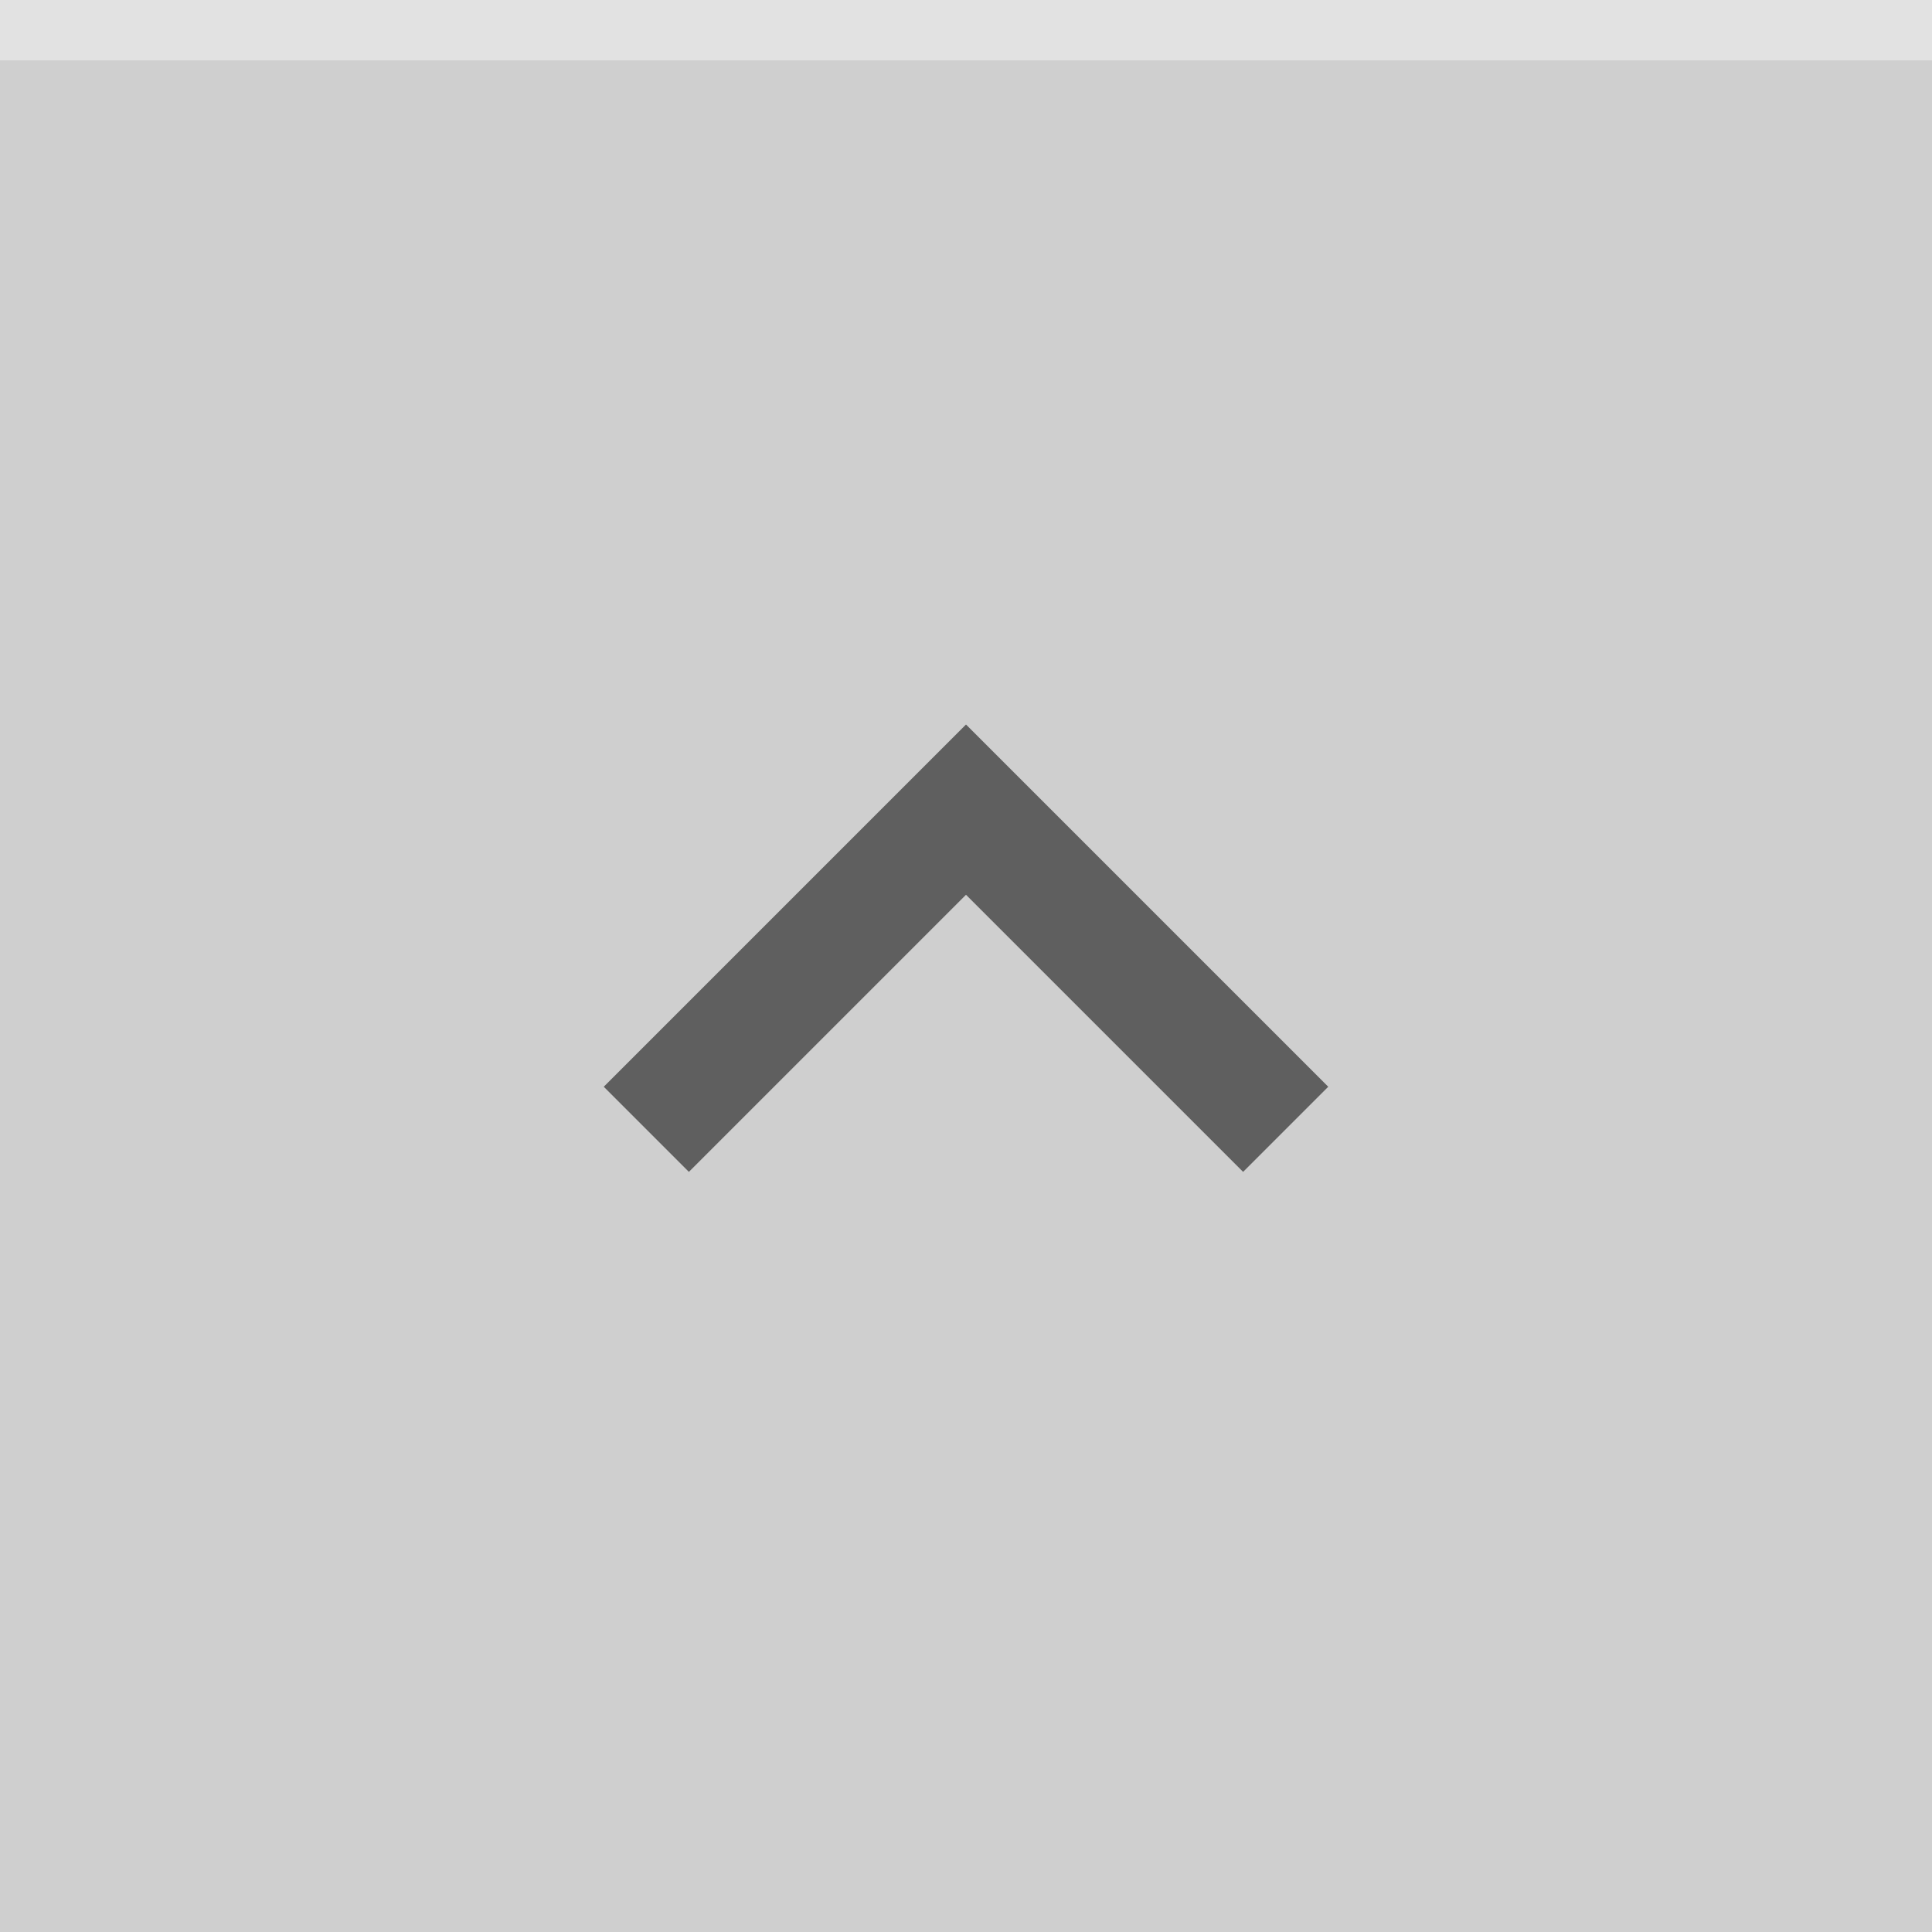
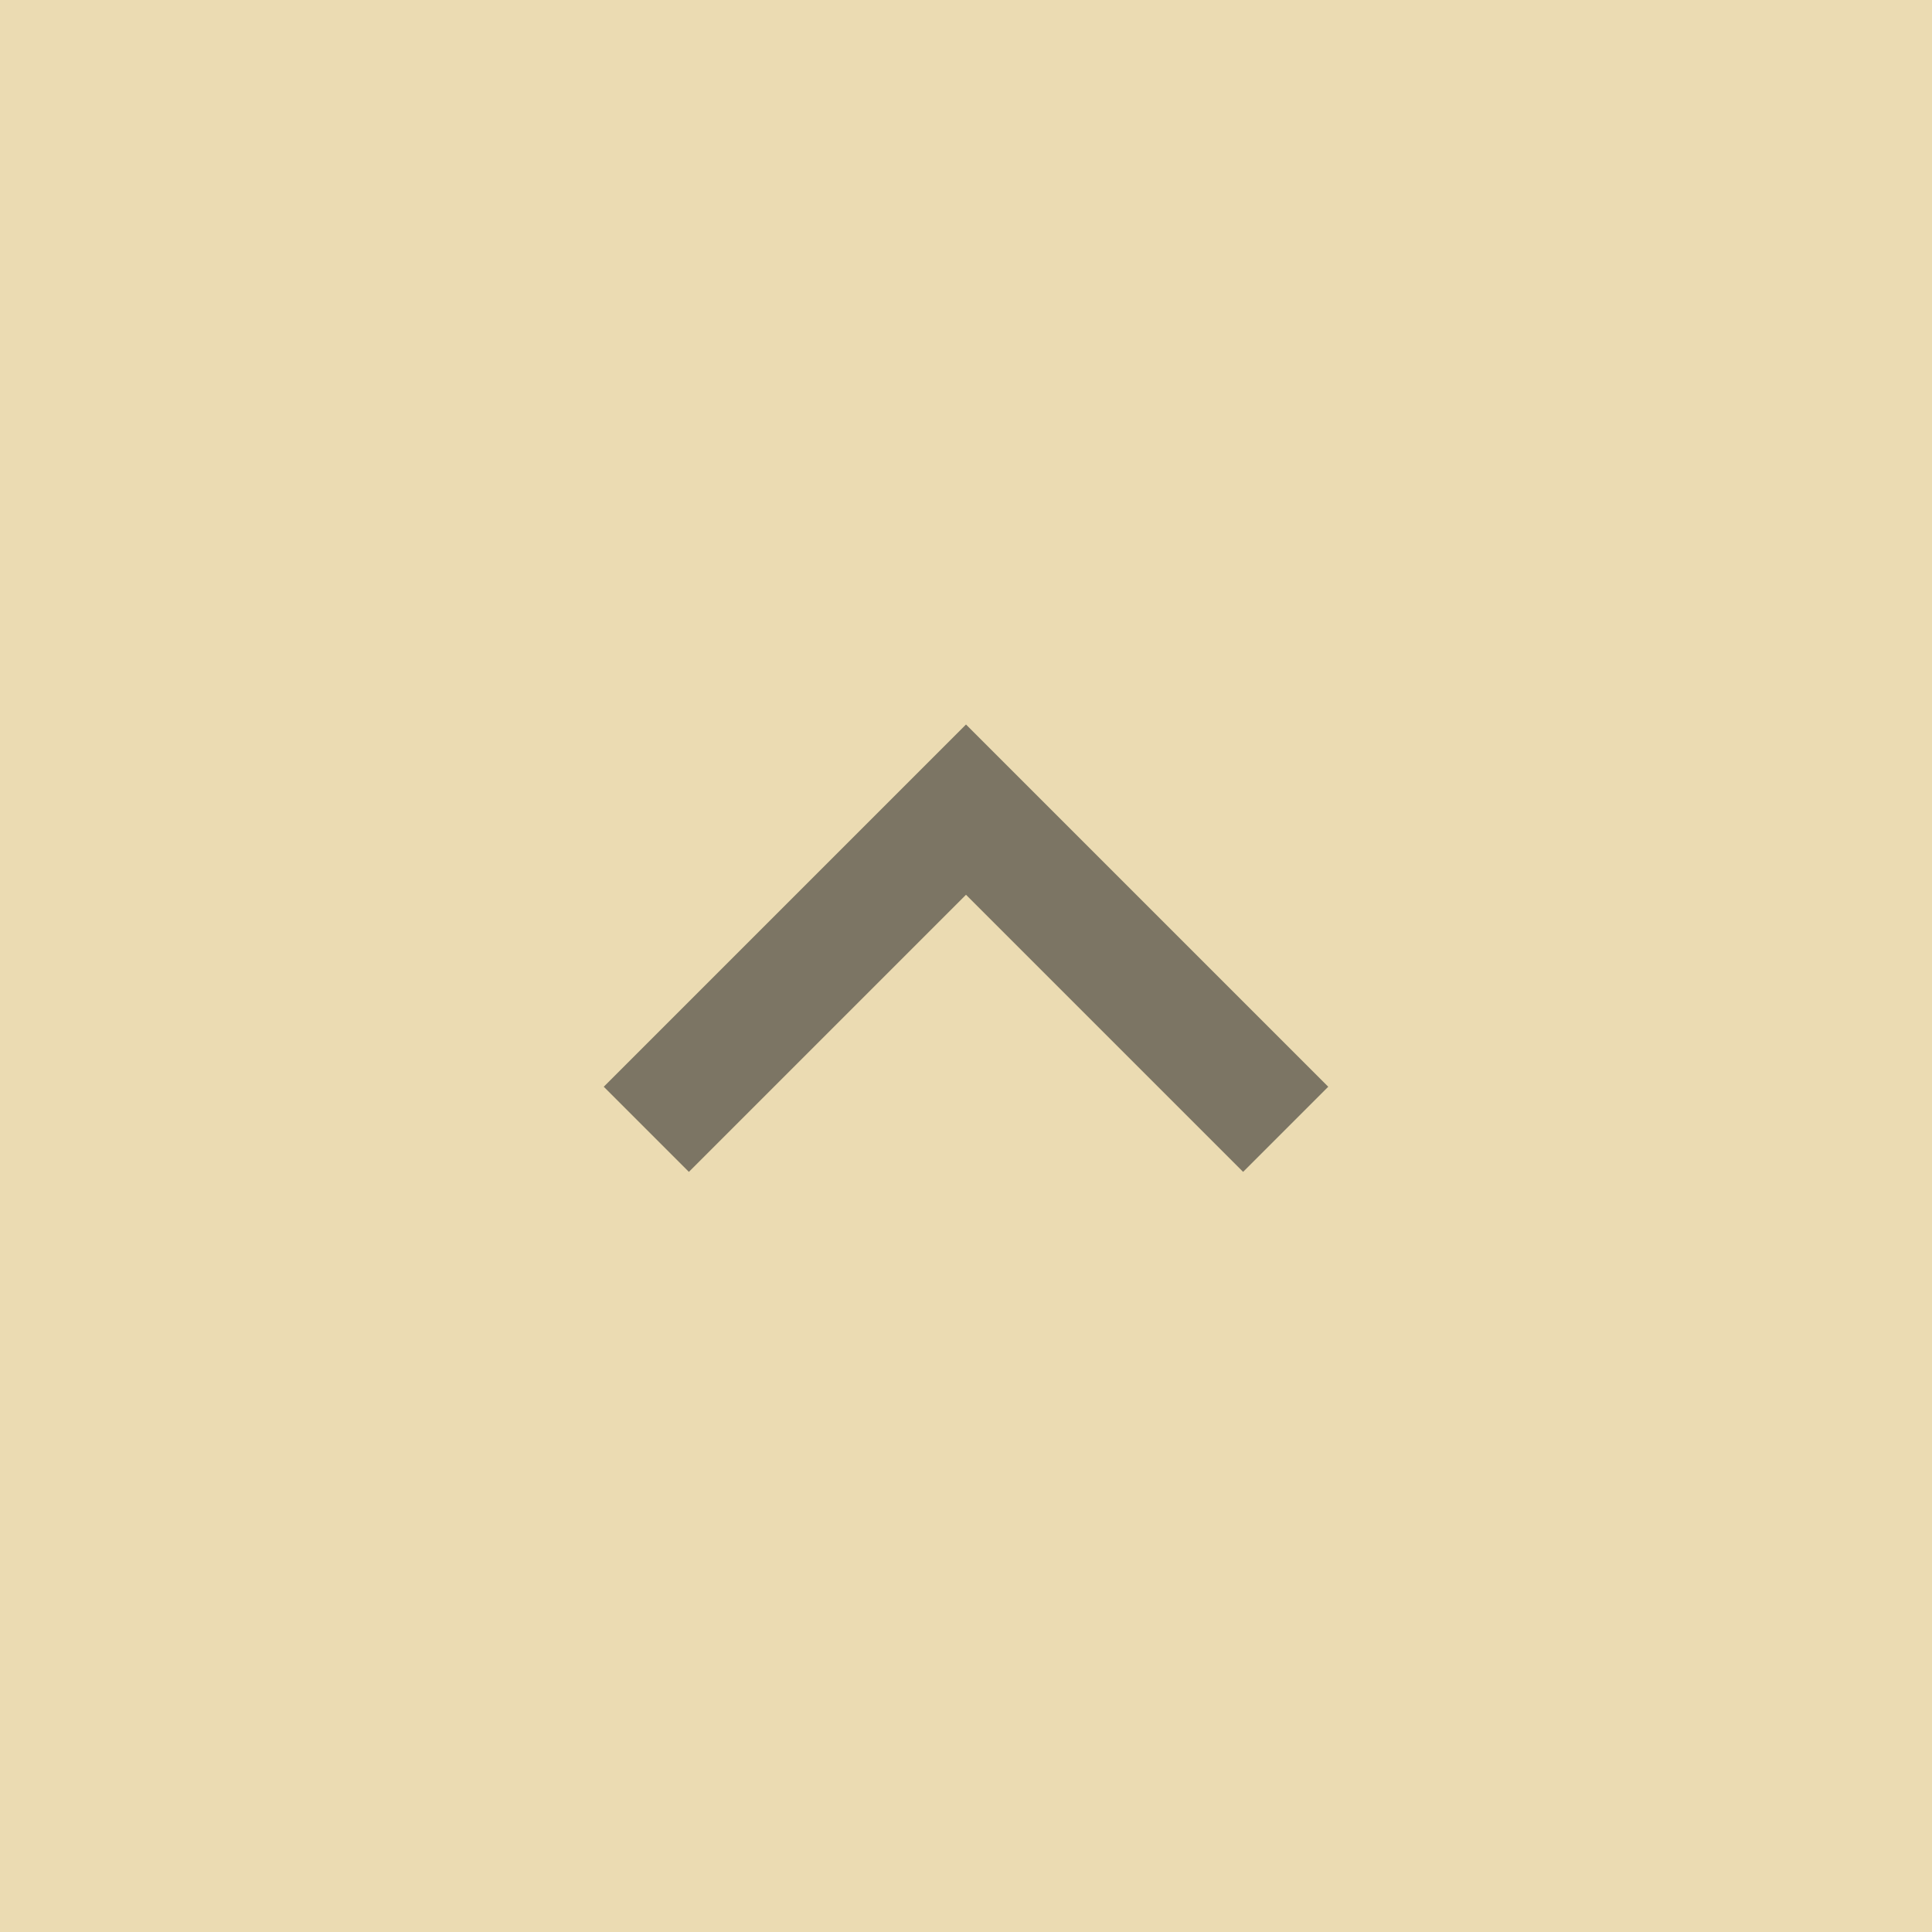
<svg xmlns="http://www.w3.org/2000/svg" width="32" height="32" viewBox="0 0 32 32">
-   <rect width="32" height="32" fill="#cfcfcf" />
-   <rect width="32" height="1" fill="#FFFFFF" fill-opacity="0.4" />
-   <g fill="#000000" opacity="0.54">
+   <rect width="32" height="32" fill="#EBDBB2" />
+   <g fill="#1D2021" opacity="0.54">
    <circle cx="16" cy="16" r="12" opacity="0" />
    <path d="m10 18 1.41 1.41 4.59-4.59 4.59 4.59 1.41-1.41-6-6z" />
  </g>
</svg>
